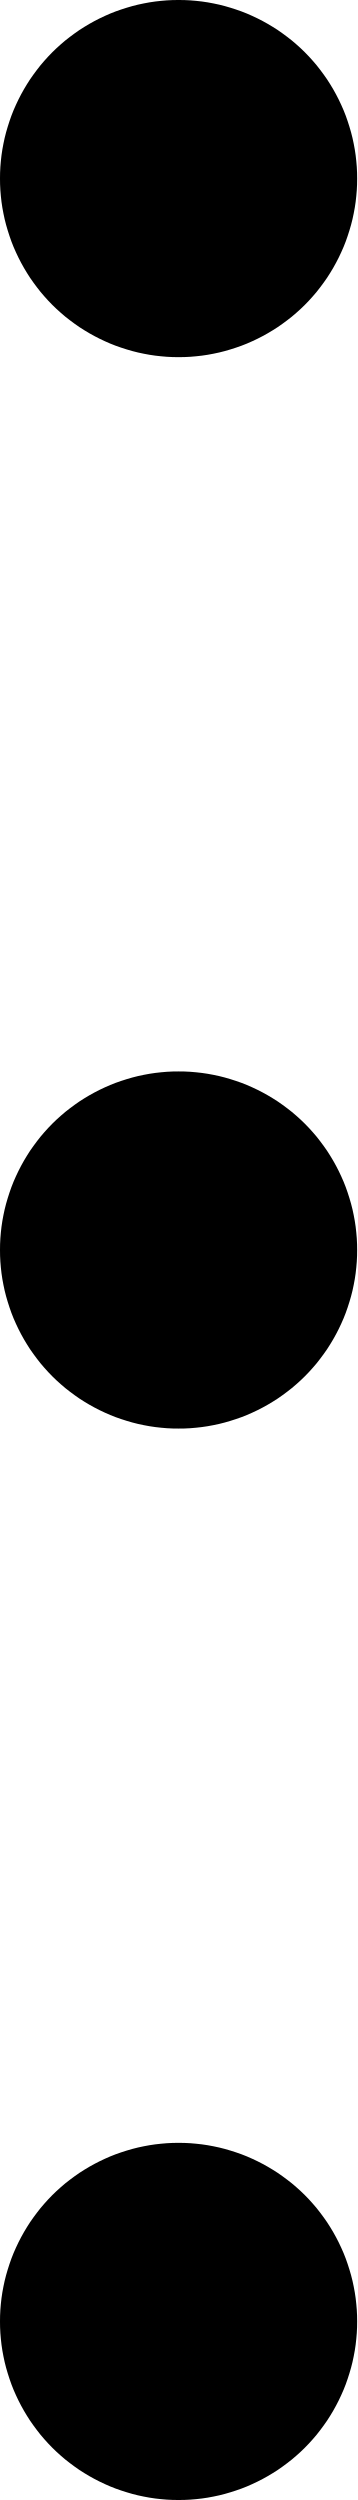
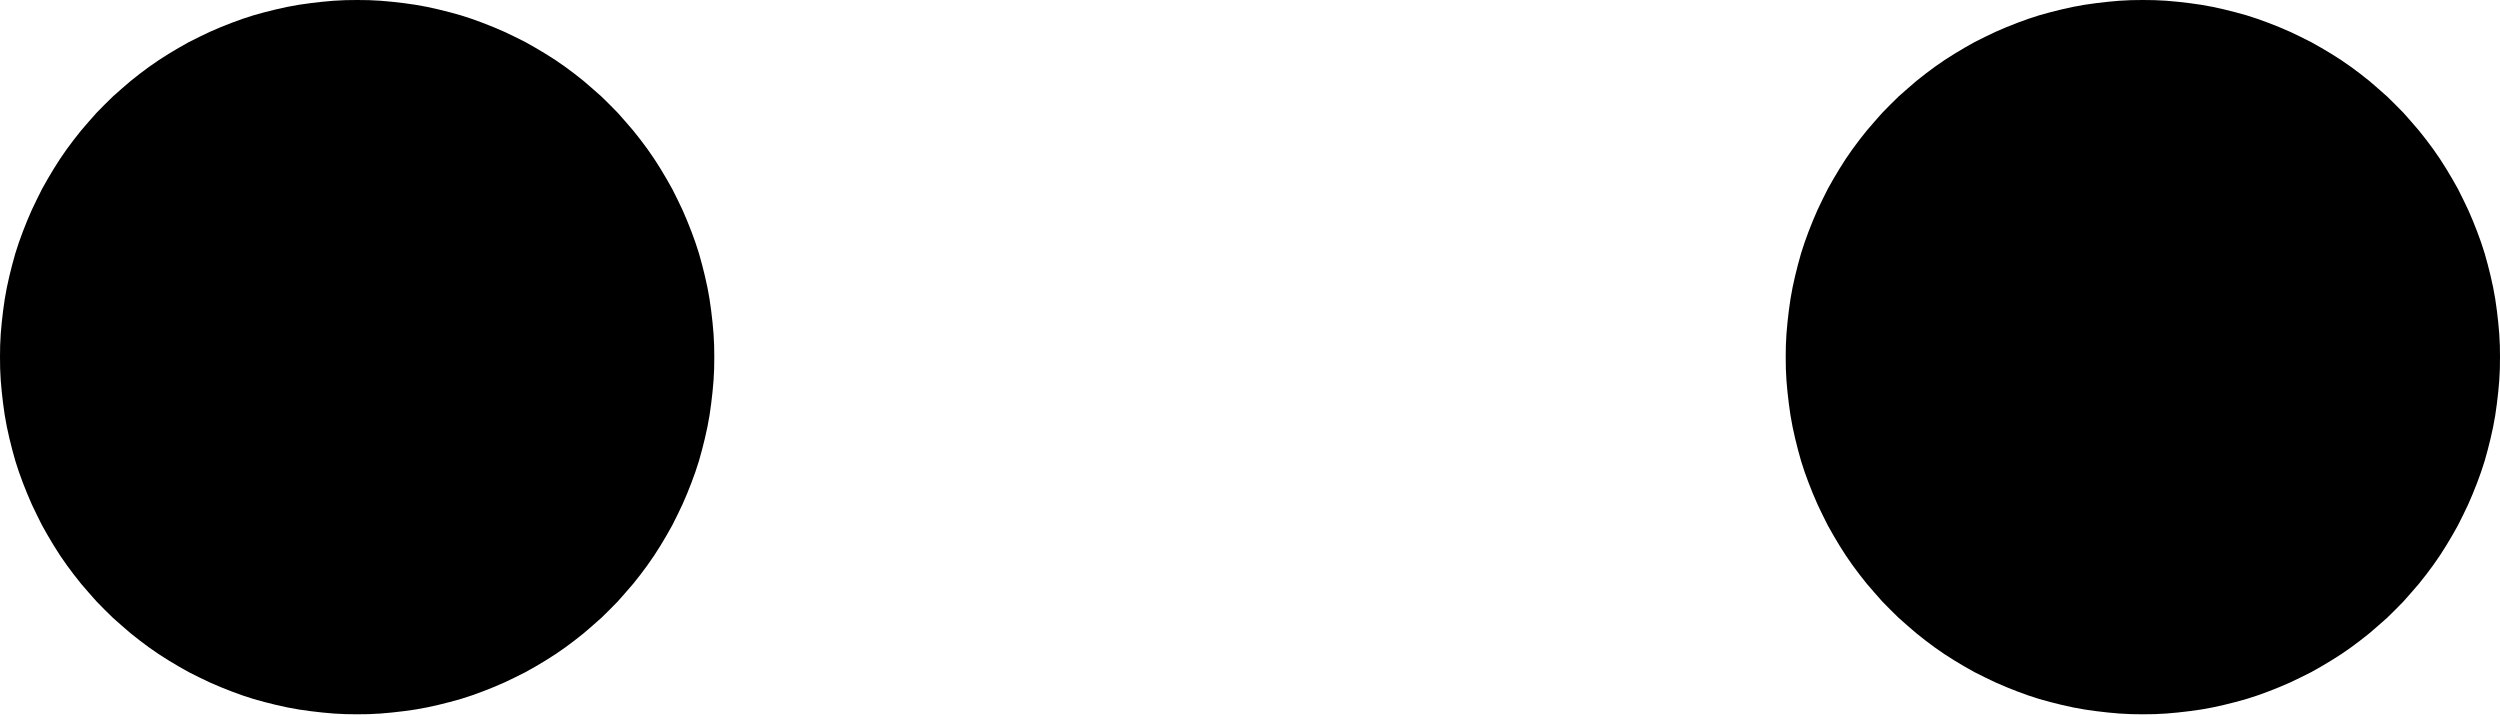
- <svg xmlns="http://www.w3.org/2000/svg" viewBox="12250.0 25000 500 3500">
-   <path fill="#000" fill-rule="evenodd" d="M12749.9 25241.8 L12749.5 25233.6 L12748.8 25225.5 L12747.9 25217.4 L12746.7 25209.3 L12745.2 25201.2 L12743.5 25193.2 L12741.5 25185.3 L12739.2 25177.4 L12736.7 25169.6 L12734.0 25161.9 L12731.0 25154.3 L12727.7 25146.8 L12724.2 25139.4 L12720.5 25132.2 L12716.5 25125.0 L12712.3 25118.0 L12707.9 25111.1 L12703.2 25104.4 L12698.3 25097.8 L12693.3 25091.4 L12688.0 25085.2 L12682.5 25079.1 L12676.8 25073.2 L12670.9 25067.5 L12664.8 25062.0 L12658.6 25056.7 L12652.2 25051.7 L12645.6 25046.8 L12638.9 25042.1 L12632.0 25037.7 L12625.0 25033.5 L12617.8 25029.5 L12610.6 25025.8 L12603.2 25022.3 L12595.7 25019.0 L12588.1 25016.0 L12580.4 25013.3 L12572.6 25010.8 L12564.7 25008.5 L12556.8 25006.5 L12548.8 25004.8 L12540.7 25003.3 L12532.6 25002.1 L12524.5 25001.2 L12516.4 25000.5 L12508.2 25000.1 L12500.0 25000.0 L12491.8 25000.1 L12483.6 25000.5 L12475.5 25001.2 L12467.4 25002.1 L12459.3 25003.3 L12451.2 25004.8 L12443.2 25006.5 L12435.3 25008.5 L12427.4 25010.8 L12419.6 25013.3 L12411.9 25016.0 L12404.3 25019.0 L12396.8 25022.3 L12389.4 25025.8 L12382.2 25029.5 L12375.0 25033.5 L12368.0 25037.7 L12361.1 25042.1 L12354.4 25046.8 L12347.8 25051.7 L12341.4 25056.7 L12335.2 25062.0 L12329.1 25067.5 L12323.2 25073.2 L12317.5 25079.1 L12312.0 25085.2 L12306.7 25091.4 L12301.7 25097.8 L12296.8 25104.4 L12292.1 25111.1 L12287.7 25118.0 L12283.5 25125.0 L12279.5 25132.2 L12275.8 25139.4 L12272.3 25146.8 L12269.0 25154.3 L12266.0 25161.9 L12263.3 25169.6 L12260.8 25177.4 L12258.5 25185.3 L12256.5 25193.2 L12254.8 25201.2 L12253.3 25209.3 L12252.1 25217.4 L12251.2 25225.5 L12250.5 25233.6 L12250.1 25241.8 L12250.0 25250.0 L12250.1 25258.2 L12250.5 25266.4 L12251.2 25274.5 L12252.1 25282.6 L12253.3 25290.7 L12254.8 25298.8 L12256.5 25306.8 L12258.5 25314.7 L12260.8 25322.6 L12263.3 25330.4 L12266.0 25338.1 L12269.0 25345.7 L12272.3 25353.2 L12275.8 25360.6 L12279.5 25367.8 L12283.5 25375.0 L12287.7 25382.0 L12292.1 25388.9 L12296.8 25395.6 L12301.7 25402.2 L12306.7 25408.6 L12312.0 25414.8 L12317.5 25420.9 L12323.2 25426.8 L12329.1 25432.5 L12335.2 25438.0 L12341.4 25443.3 L12347.8 25448.3 L12354.4 25453.2 L12361.1 25457.9 L12368.0 25462.3 L12375.0 25466.5 L12382.2 25470.5 L12389.4 25474.2 L12396.8 25477.7 L12404.3 25481.0 L12411.9 25484.0 L12419.6 25486.7 L12427.4 25489.2 L12435.3 25491.5 L12443.2 25493.5 L12451.2 25495.2 L12459.3 25496.7 L12467.4 25497.9 L12475.5 25498.8 L12483.6 25499.5 L12491.8 25499.9 L12500.0 25500.0 L12508.2 25499.9 L12516.4 25499.5 L12524.5 25498.8 L12532.6 25497.9 L12540.7 25496.7 L12548.8 25495.2 L12556.8 25493.5 L12564.7 25491.5 L12572.6 25489.2 L12580.4 25486.7 L12588.1 25484.0 L12595.7 25481.0 L12603.2 25477.7 L12610.6 25474.2 L12617.8 25470.5 L12625.0 25466.5 L12632.0 25462.3 L12638.9 25457.9 L12645.6 25453.2 L12652.2 25448.3 L12658.6 25443.3 L12664.8 25438.0 L12670.9 25432.5 L12676.8 25426.8 L12682.5 25420.9 L12688.0 25414.8 L12693.3 25408.6 L12698.3 25402.2 L12703.2 25395.6 L12707.9 25388.9 L12712.3 25382.0 L12716.5 25375.0 L12720.5 25367.8 L12724.2 25360.6 L12727.7 25353.2 L12731.0 25345.7 L12734.0 25338.1 L12736.7 25330.4 L12739.2 25322.6 L12741.5 25314.7 L12743.5 25306.8 L12745.2 25298.8 L12746.7 25290.7 L12747.9 25282.6 L12748.8 25274.5 L12749.5 25266.4 L12749.9 25258.2 L12750.0 25250.0 L12749.9 25241.8 Z M12749.5 26733.6 L12748.8 26725.5 L12747.9 26717.4 L12746.7 26709.3 L12745.2 26701.2 L12743.5 26693.2 L12741.5 26685.3 L12739.2 26677.4 L12736.7 26669.6 L12734.0 26661.9 L12731.0 26654.3 L12727.7 26646.8 L12724.2 26639.4 L12720.5 26632.2 L12716.5 26625.0 L12712.3 26618.0 L12707.9 26611.1 L12703.2 26604.4 L12698.3 26597.8 L12693.3 26591.4 L12688.0 26585.2 L12682.5 26579.1 L12676.8 26573.2 L12670.9 26567.5 L12664.8 26562.0 L12658.6 26556.7 L12652.2 26551.7 L12645.6 26546.8 L12638.9 26542.1 L12632.0 26537.7 L12625.0 26533.5 L12617.8 26529.5 L12610.6 26525.8 L12603.2 26522.3 L12595.7 26519.0 L12588.1 26516.0 L12580.4 26513.3 L12572.6 26510.8 L12564.7 26508.5 L12556.8 26506.5 L12548.8 26504.8 L12540.7 26503.3 L12532.6 26502.1 L12524.5 26501.2 L12516.4 26500.5 L12508.2 26500.1 L12500.0 26500.0 L12491.8 26500.1 L12483.6 26500.5 L12475.5 26501.2 L12467.4 26502.1 L12459.3 26503.3 L12451.2 26504.8 L12443.2 26506.5 L12435.3 26508.5 L12427.4 26510.8 L12419.6 26513.3 L12411.9 26516.0 L12404.3 26519.0 L12396.8 26522.3 L12389.4 26525.8 L12382.2 26529.5 L12375.0 26533.5 L12368.0 26537.7 L12361.1 26542.1 L12354.4 26546.8 L12347.8 26551.7 L12341.4 26556.7 L12335.2 26562.0 L12329.1 26567.5 L12323.2 26573.2 L12317.5 26579.1 L12312.0 26585.2 L12306.7 26591.4 L12301.7 26597.8 L12296.8 26604.4 L12292.1 26611.1 L12287.7 26618.0 L12283.5 26625.0 L12279.5 26632.2 L12275.8 26639.4 L12272.3 26646.8 L12269.0 26654.3 L12266.0 26661.9 L12263.3 26669.6 L12260.8 26677.4 L12258.5 26685.3 L12256.5 26693.2 L12254.8 26701.2 L12253.3 26709.3 L12252.1 26717.4 L12251.2 26725.5 L12250.5 26733.6 L12250.1 26741.8 L12250.0 26750.0 L12250.1 26758.2 L12250.5 26766.4 L12251.2 26774.5 L12252.1 26782.6 L12253.3 26790.7 L12254.8 26798.8 L12256.5 26806.8 L12258.5 26814.7 L12260.8 26822.6 L12263.3 26830.4 L12266.0 26838.1 L12269.0 26845.7 L12272.3 26853.2 L12275.8 26860.6 L12279.5 26867.8 L12283.5 26875.0 L12287.7 26882.0 L12292.1 26888.9 L12296.8 26895.6 L12301.7 26902.2 L12306.7 26908.6 L12312.0 26914.8 L12317.5 26920.9 L12323.2 26926.8 L12329.1 26932.5 L12335.2 26938.0 L12341.4 26943.3 L12347.8 26948.3 L12354.4 26953.2 L12361.1 26957.9 L12368.0 26962.3 L12375.0 26966.5 L12382.2 26970.5 L12389.4 26974.2 L12396.8 26977.7 L12404.3 26981.0 L12411.9 26984.0 L12419.6 26986.7 L12427.4 26989.2 L12435.3 26991.5 L12443.2 26993.5 L12451.2 26995.2 L12459.3 26996.7 L12467.4 26997.9 L12475.5 26998.8 L12483.6 26999.5 L12491.8 26999.9 L12500.0 27000.0 L12508.2 26999.9 L12516.4 26999.5 L12524.5 26998.8 L12532.6 26997.9 L12540.7 26996.7 L12548.8 26995.2 L12556.8 26993.5 L12564.7 26991.5 L12572.6 26989.2 L12580.4 26986.7 L12588.1 26984.0 L12595.7 26981.0 L12603.2 26977.7 L12610.6 26974.2 L12617.8 26970.5 L12625.0 26966.5 L12632.0 26962.3 L12638.9 26957.9 L12645.6 26953.2 L12652.2 26948.3 L12658.6 26943.3 L12664.8 26938.0 L12670.9 26932.5 L12676.8 26926.8 L12682.5 26920.9 L12688.0 26914.8 L12693.3 26908.6 L12698.3 26902.2 L12703.2 26895.6 L12707.9 26888.9 L12712.3 26882.0 L12716.5 26875.0 L12720.5 26867.8 L12724.2 26860.6 L12727.7 26853.2 L12731.0 26845.7 L12734.0 26838.1 L12736.7 26830.4 L12739.2 26822.6 L12741.5 26814.7 L12743.5 26806.8 L12745.2 26798.8 L12746.7 26790.7 L12747.9 26782.6 L12748.8 26774.5 L12749.5 26766.4 L12749.9 26758.2 L12750.0 26750.0 L12749.9 26741.8 L12749.5 26733.6 Z M12749.5 28233.6 L12748.8 28225.5 L12747.9 28217.4 L12746.7 28209.3 L12745.2 28201.2 L12743.5 28193.2 L12741.5 28185.3 L12739.2 28177.4 L12736.7 28169.6 L12734.0 28161.9 L12731.0 28154.3 L12727.7 28146.8 L12724.2 28139.4 L12720.5 28132.2 L12716.5 28125.0 L12712.3 28118.0 L12707.9 28111.1 L12703.2 28104.4 L12698.3 28097.8 L12693.3 28091.4 L12688.0 28085.2 L12682.5 28079.1 L12676.8 28073.2 L12670.9 28067.5 L12664.8 28062.0 L12658.6 28056.7 L12652.2 28051.7 L12645.6 28046.8 L12638.9 28042.1 L12632.0 28037.7 L12625.0 28033.5 L12617.8 28029.5 L12610.6 28025.8 L12603.2 28022.3 L12595.7 28019.0 L12588.1 28016.0 L12580.4 28013.3 L12572.6 28010.8 L12564.7 28008.5 L12556.8 28006.5 L12548.8 28004.8 L12540.7 28003.3 L12532.6 28002.1 L12524.5 28001.2 L12516.4 28000.5 L12508.2 28000.1 L12500.0 28000.0 L12491.8 28000.1 L12483.6 28000.5 L12475.5 28001.2 L12467.4 28002.1 L12459.3 28003.3 L12451.2 28004.8 L12443.2 28006.5 L12435.3 28008.5 L12427.4 28010.8 L12419.6 28013.3 L12411.9 28016.0 L12404.3 28019.0 L12396.8 28022.3 L12389.4 28025.8 L12382.2 28029.5 L12375.0 28033.5 L12368.0 28037.7 L12361.1 28042.1 L12354.4 28046.8 L12347.8 28051.7 L12341.4 28056.7 L12335.2 28062.0 L12329.1 28067.5 L12323.2 28073.2 L12317.5 28079.1 L12312.0 28085.2 L12306.7 28091.4 L12301.7 28097.8 L12296.8 28104.4 L12292.1 28111.1 L12287.7 28118.0 L12283.5 28125.0 L12279.5 28132.2 L12275.8 28139.4 L12272.3 28146.8 L12269.0 28154.3 L12266.0 28161.9 L12263.3 28169.6 L12260.8 28177.4 L12258.5 28185.3 L12256.5 28193.2 L12254.8 28201.2 L12253.3 28209.3 L12252.1 28217.4 L12251.2 28225.5 L12250.5 28233.6 L12250.1 28241.8 L12250.0 28250.0 L12250.1 28258.2 L12250.5 28266.4 L12251.2 28274.5 L12252.1 28282.6 L12253.3 28290.7 L12254.8 28298.8 L12256.5 28306.8 L12258.5 28314.7 L12260.8 28322.6 L12263.3 28330.4 L12266.0 28338.1 L12269.0 28345.7 L12272.3 28353.2 L12275.8 28360.6 L12279.5 28367.8 L12283.5 28375.0 L12287.7 28382.0 L12292.1 28388.9 L12296.8 28395.6 L12301.7 28402.2 L12306.7 28408.6 L12312.0 28414.8 L12317.5 28420.9 L12323.2 28426.8 L12329.1 28432.5 L12335.2 28438.0 L12341.4 28443.3 L12347.8 28448.3 L12354.4 28453.2 L12361.1 28457.9 L12368.0 28462.3 L12375.0 28466.5 L12382.2 28470.5 L12389.4 28474.2 L12396.8 28477.7 L12404.3 28481.0 L12411.9 28484.0 L12419.6 28486.7 L12427.4 28489.2 L12435.3 28491.5 L12443.2 28493.5 L12451.2 28495.2 L12459.3 28496.7 L12467.4 28497.9 L12475.5 28498.8 L12483.6 28499.5 L12491.8 28499.9 L12500.0 28500.0 L12508.2 28499.9 L12516.4 28499.5 L12524.5 28498.8 L12532.6 28497.9 L12540.7 28496.7 L12548.8 28495.2 L12556.8 28493.5 L12564.7 28491.5 L12572.6 28489.2 L12580.4 28486.7 L12588.1 28484.0 L12595.7 28481.0 L12603.2 28477.7 L12610.6 28474.2 L12617.8 28470.5 L12625.0 28466.5 L12632.0 28462.3 L12638.9 28457.9 L12645.6 28453.2 L12652.2 28448.3 L12658.6 28443.3 L12664.8 28438.0 L12670.9 28432.5 L12676.8 28426.8 L12682.5 28420.9 L12688.0 28414.8 L12693.3 28408.6 L12698.3 28402.2 L12703.2 28395.6 L12707.9 28388.9 L12712.3 28382.0 L12716.5 28375.0 L12720.5 28367.8 L12724.2 28360.6 L12727.7 28353.2 L12731.0 28345.7 L12734.0 28338.1 L12736.7 28330.4 L12739.2 28322.6 L12741.5 28314.7 L12743.5 28306.8 L12745.2 28298.8 L12746.7 28290.7 L12747.9 28282.6 L12748.8 28274.5 L12749.5 28266.4 L12749.9 28258.2 L12750.0 28250.0 L12749.9 28241.8 L12749.5 28233.6 Z " />
+ <svg xmlns="http://www.w3.org/2000/svg" viewBox="14560.0 -4540.0 1680 480">
+   <path fill="#000" fill-rule="evenodd" d="M15039.9 -4307.9 L15039.5 -4315.7 L15038.8 -4323.5 L15037.9 -4331.3 L15036.8 -4339.1 L15035.4 -4346.8 L15033.7 -4354.5 L15031.8 -4362.1 L15029.7 -4369.7 L15027.3 -4377.1 L15024.6 -4384.5 L15021.7 -4391.8 L15018.6 -4399.0 L15015.2 -4406.1 L15011.7 -4413.1 L15007.8 -4420.0 L15003.8 -4426.7 L14999.6 -4433.3 L14995.1 -4439.8 L14990.4 -4446.1 L14985.5 -4452.3 L14980.4 -4458.2 L14975.2 -4464.1 L14969.7 -4469.7 L14964.1 -4475.2 L14958.2 -4480.4 L14952.3 -4485.5 L14946.1 -4490.4 L14939.8 -4495.1 L14933.3 -4499.6 L14926.7 -4503.8 L14920.0 -4507.8 L14913.1 -4511.7 L14906.1 -4515.2 L14899.0 -4518.6 L14891.8 -4521.7 L14884.5 -4524.6 L14877.1 -4527.3 L14869.7 -4529.7 L14862.1 -4531.8 L14854.5 -4533.7 L14846.8 -4535.4 L14839.1 -4536.8 L14831.3 -4537.9 L14823.5 -4538.8 L14815.7 -4539.5 L14807.9 -4539.9 L14800.0 -4540.0 L14792.1 -4539.9 L14784.3 -4539.5 L14776.5 -4538.8 L14768.7 -4537.9 L14760.9 -4536.8 L14753.2 -4535.4 L14745.5 -4533.7 L14737.9 -4531.8 L14730.3 -4529.7 L14722.9 -4527.3 L14715.5 -4524.6 L14708.2 -4521.7 L14701.0 -4518.6 L14693.9 -4515.2 L14686.9 -4511.7 L14680.0 -4507.8 L14673.3 -4503.8 L14666.7 -4499.6 L14660.2 -4495.1 L14653.9 -4490.4 L14647.7 -4485.5 L14641.8 -4480.4 L14635.9 -4475.2 L14630.3 -4469.7 L14624.8 -4464.1 L14619.6 -4458.2 L14614.5 -4452.3 L14609.6 -4446.1 L14604.9 -4439.8 L14600.4 -4433.3 L14596.2 -4426.7 L14592.2 -4420.0 L14588.3 -4413.1 L14584.8 -4406.1 L14581.4 -4399.0 L14578.3 -4391.8 L14575.4 -4384.5 L14572.7 -4377.1 L14570.3 -4369.7 L14568.2 -4362.1 L14566.3 -4354.5 L14564.6 -4346.8 L14563.2 -4339.1 L14562.1 -4331.3 L14561.2 -4323.5 L14560.5 -4315.7 L14560.1 -4307.9 L14560.0 -4300.0 L14560.1 -4292.1 L14560.5 -4284.3 L14561.2 -4276.5 L14562.1 -4268.7 L14563.2 -4260.9 L14564.6 -4253.2 L14566.3 -4245.5 L14568.2 -4237.9 L14570.3 -4230.3 L14572.7 -4222.9 L14575.4 -4215.5 L14578.3 -4208.2 L14581.4 -4201.0 L14584.8 -4193.9 L14588.3 -4186.9 L14592.2 -4180.0 L14596.2 -4173.3 L14600.4 -4166.7 L14604.9 -4160.2 L14609.6 -4153.9 L14614.5 -4147.7 L14619.6 -4141.8 L14624.8 -4135.9 L14630.3 -4130.3 L14635.9 -4124.8 L14641.8 -4119.6 L14647.7 -4114.5 L14653.9 -4109.6 L14660.2 -4104.9 L14666.7 -4100.4 L14673.3 -4096.2 L14680.0 -4092.2 L14686.9 -4088.3 L14693.9 -4084.8 L14701.0 -4081.4 L14708.2 -4078.3 L14715.5 -4075.4 L14722.9 -4072.7 L14730.3 -4070.3 L14737.9 -4068.2 L14745.5 -4066.3 L14753.2 -4064.6 L14760.9 -4063.2 L14768.7 -4062.1 L14776.5 -4061.2 L14784.3 -4060.5 L14792.1 -4060.1 L14800.0 -4060.0 L14807.9 -4060.1 L14815.7 -4060.5 L14823.5 -4061.2 L14831.3 -4062.1 L14839.1 -4063.2 L14846.8 -4064.6 L14854.5 -4066.3 L14862.1 -4068.2 L14869.7 -4070.3 L14877.1 -4072.7 L14884.5 -4075.4 L14891.8 -4078.3 L14899.0 -4081.4 L14906.1 -4084.8 L14913.1 -4088.3 L14920.0 -4092.2 L14926.7 -4096.2 L14933.3 -4100.4 L14939.8 -4104.9 L14946.1 -4109.6 L14952.3 -4114.5 L14958.2 -4119.6 L14964.1 -4124.8 L14969.7 -4130.3 L14975.2 -4135.9 L14980.4 -4141.8 L14985.5 -4147.7 L14990.4 -4153.9 L14995.1 -4160.2 L14999.6 -4166.7 L15003.8 -4173.3 L15007.8 -4180.0 L15011.7 -4186.9 L15015.2 -4193.9 L15018.6 -4201.0 L15021.7 -4208.2 L15024.6 -4215.5 L15027.3 -4222.9 L15029.7 -4230.3 L15031.8 -4237.9 L15033.7 -4245.5 L15035.4 -4253.2 L15036.8 -4260.9 L15037.9 -4268.7 L15038.8 -4276.5 L15039.5 -4284.3 L15039.9 -4292.1 L15040.0 -4300.0 L15039.9 -4307.9 Z M16239.9 -4307.9 L16239.5 -4315.7 L16238.8 -4323.5 L16237.9 -4331.3 L16236.8 -4339.1 L16235.4 -4346.8 L16233.7 -4354.5 L16231.8 -4362.1 L16229.7 -4369.7 L16227.3 -4377.1 L16224.6 -4384.5 L16221.7 -4391.8 L16218.6 -4399.0 L16215.2 -4406.1 L16211.7 -4413.1 L16207.8 -4420.0 L16203.8 -4426.7 L16199.6 -4433.3 L16195.1 -4439.8 L16190.4 -4446.1 L16185.5 -4452.3 L16180.4 -4458.2 L16175.2 -4464.1 L16169.7 -4469.7 L16164.1 -4475.2 L16158.2 -4480.4 L16152.3 -4485.5 L16146.1 -4490.4 L16139.8 -4495.1 L16133.3 -4499.6 L16126.7 -4503.8 L16120.0 -4507.8 L16113.1 -4511.7 L16106.1 -4515.2 L16099.0 -4518.6 L16091.8 -4521.7 L16084.5 -4524.6 L16077.1 -4527.3 L16069.7 -4529.7 L16062.1 -4531.8 L16054.5 -4533.7 L16046.8 -4535.4 L16039.1 -4536.8 L16031.3 -4537.9 L16023.5 -4538.8 L16015.7 -4539.5 L16007.9 -4539.9 L16000.0 -4540.0 L15992.1 -4539.9 L15984.3 -4539.5 L15976.5 -4538.8 L15968.7 -4537.9 L15960.9 -4536.8 L15953.2 -4535.4 L15945.5 -4533.7 L15937.9 -4531.8 L15930.3 -4529.7 L15922.9 -4527.3 L15915.5 -4524.6 L15908.2 -4521.7 L15901.0 -4518.6 L15893.9 -4515.2 L15886.9 -4511.7 L15880.0 -4507.8 L15873.3 -4503.8 L15866.7 -4499.6 L15860.2 -4495.1 L15853.9 -4490.4 L15847.7 -4485.5 L15841.8 -4480.4 L15835.9 -4475.2 L15830.3 -4469.7 L15824.8 -4464.1 L15819.6 -4458.2 L15814.5 -4452.3 L15809.6 -4446.1 L15804.9 -4439.8 L15800.4 -4433.3 L15796.2 -4426.7 L15792.2 -4420.0 L15788.3 -4413.1 L15784.8 -4406.1 L15781.4 -4399.0 L15778.3 -4391.8 L15775.4 -4384.5 L15772.7 -4377.1 L15770.3 -4369.7 L15768.2 -4362.1 L15766.3 -4354.5 L15764.6 -4346.8 L15763.2 -4339.1 L15762.1 -4331.3 L15761.2 -4323.5 L15760.5 -4315.7 L15760.1 -4307.9 L15760.0 -4300.0 L15760.1 -4292.1 L15760.5 -4284.3 L15761.2 -4276.5 L15762.1 -4268.7 L15763.2 -4260.9 L15764.6 -4253.2 L15766.3 -4245.5 L15768.2 -4237.9 L15770.3 -4230.3 L15772.7 -4222.9 L15775.4 -4215.5 L15778.3 -4208.2 L15781.4 -4201.0 L15784.8 -4193.9 L15788.3 -4186.9 L15792.2 -4180.0 L15796.2 -4173.3 L15800.4 -4166.7 L15804.9 -4160.2 L15809.6 -4153.9 L15814.5 -4147.7 L15819.6 -4141.8 L15824.8 -4135.9 L15830.3 -4130.3 L15835.9 -4124.8 L15841.8 -4119.6 L15847.7 -4114.5 L15853.9 -4109.6 L15860.2 -4104.9 L15866.7 -4100.4 L15873.3 -4096.2 L15880.0 -4092.2 L15886.9 -4088.3 L15893.9 -4084.8 L15901.0 -4081.4 L15908.2 -4078.3 L15915.5 -4075.4 L15922.9 -4072.7 L15930.3 -4070.3 L15937.9 -4068.2 L15945.5 -4066.3 L15953.2 -4064.6 L15960.9 -4063.2 L15968.7 -4062.1 L15976.5 -4061.2 L15984.3 -4060.5 L15992.1 -4060.1 L16000.0 -4060.0 L16007.9 -4060.1 L16015.7 -4060.5 L16023.5 -4061.2 L16031.3 -4062.1 L16039.1 -4063.2 L16046.8 -4064.6 L16054.5 -4066.3 L16062.1 -4068.2 L16069.7 -4070.3 L16077.1 -4072.7 L16084.5 -4075.4 L16091.8 -4078.3 L16099.0 -4081.4 L16106.1 -4084.8 L16113.1 -4088.3 L16120.0 -4092.2 L16126.7 -4096.2 L16133.3 -4100.4 L16139.8 -4104.9 L16146.1 -4109.6 L16152.3 -4114.5 L16158.2 -4119.6 L16164.1 -4124.8 L16169.7 -4130.3 L16175.2 -4135.9 L16180.4 -4141.8 L16185.5 -4147.7 L16190.4 -4153.9 L16195.1 -4160.2 L16199.6 -4166.7 L16203.8 -4173.3 L16207.8 -4180.0 L16211.7 -4186.9 L16215.2 -4193.9 L16218.6 -4201.0 L16221.7 -4208.2 L16224.6 -4215.5 L16227.3 -4222.9 L16229.7 -4230.3 L16231.8 -4237.9 L16233.7 -4245.5 L16235.4 -4253.2 L16236.8 -4260.9 L16237.9 -4268.7 L16238.8 -4276.5 L16239.5 -4284.3 L16239.9 -4292.1 L16240.0 -4300.0 L16239.9 -4307.9 Z " />
</svg>
